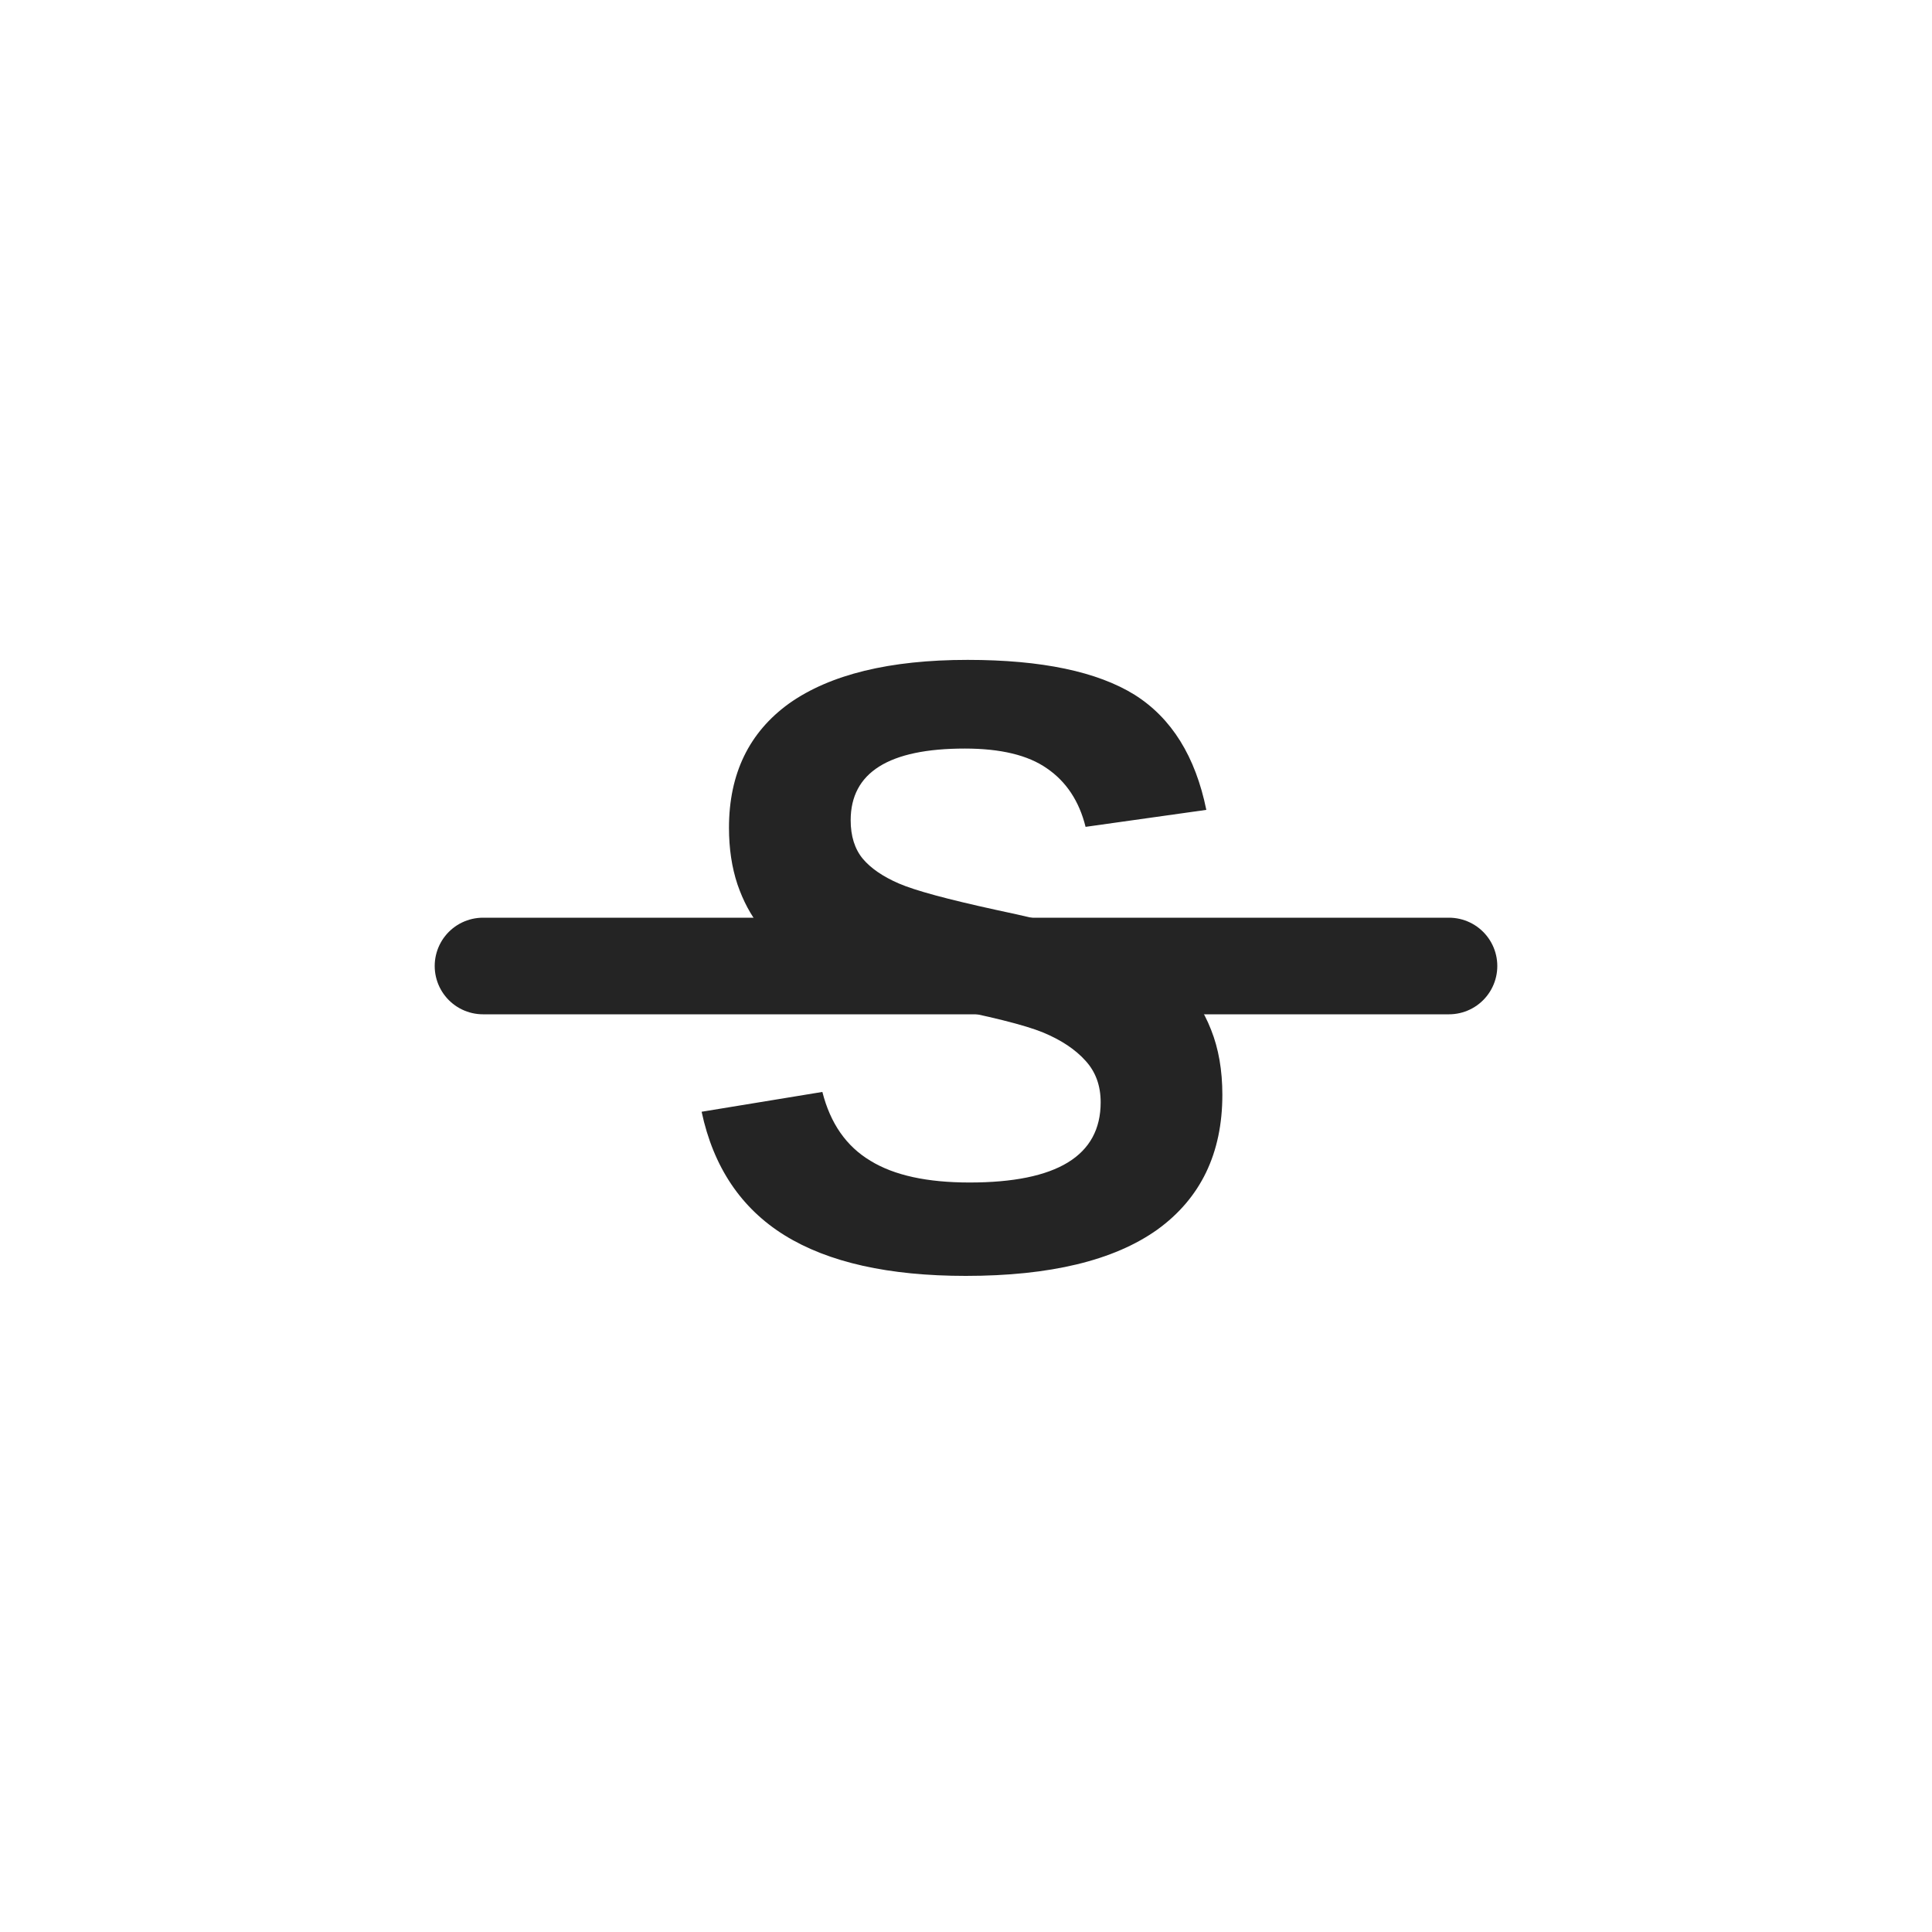
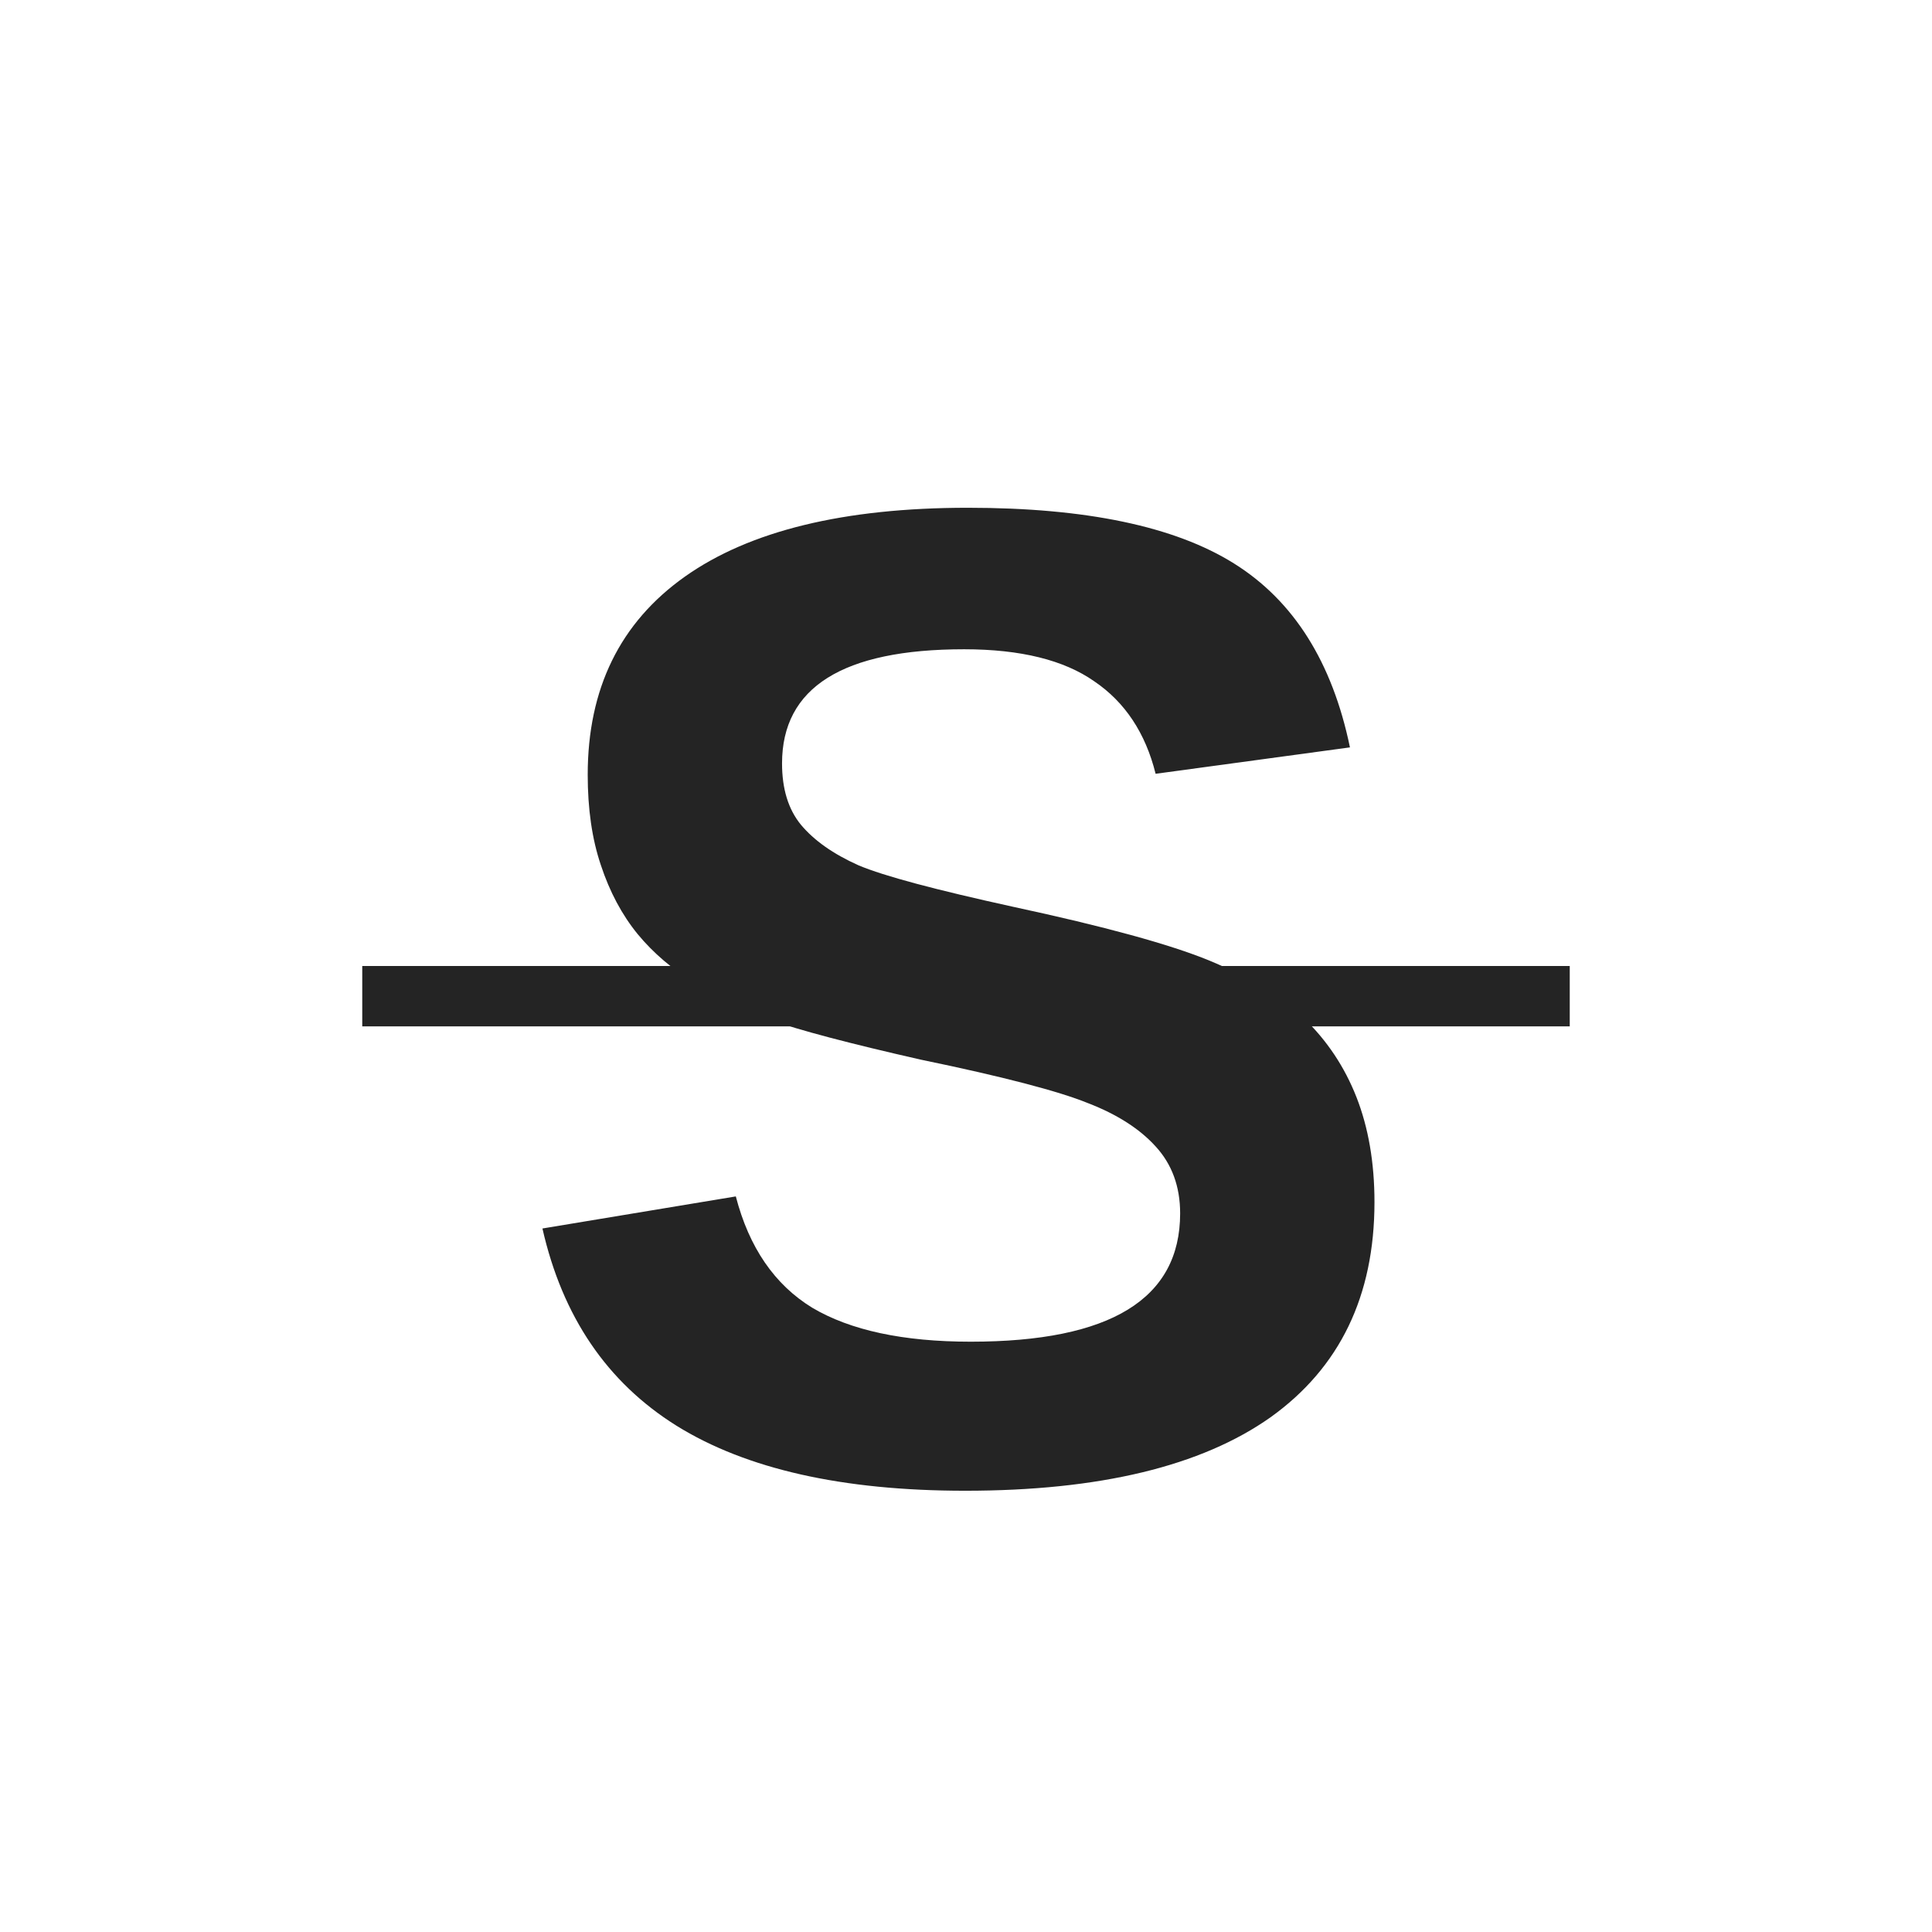
- <svg xmlns="http://www.w3.org/2000/svg" width="32" height="32" viewBox="0 0 32 32">
-   <text x="16" y="16" font-size="14.4" fill="#242424" font-family="Segoe UI,Arial,sans-serif" font-weight="700" text-anchor="middle" dominant-baseline="central">S</text>
-   <path d="M8 16 L24 16" stroke-width="1.6" fill="none" stroke="#242424" stroke-linecap="round" stroke-linejoin="round" />
+ <svg xmlns="http://www.w3.org/2000/svg" width="32" height="32" viewBox="0 0 32 32" role="img" aria-label="Strikethrough">
+   <rect width="32" height="32" fill="none" />
+   <text x="16" y="16.5" font-size="23" fill="#242424" font-family="Segoe UI,Arial,sans-serif" font-weight="600" text-anchor="middle" dominant-baseline="central">S</text>
+   <path d="M6.5 16.5H25.5" stroke-width="1" fill="none" stroke="#242424" stroke-linecap="square" />
</svg>
